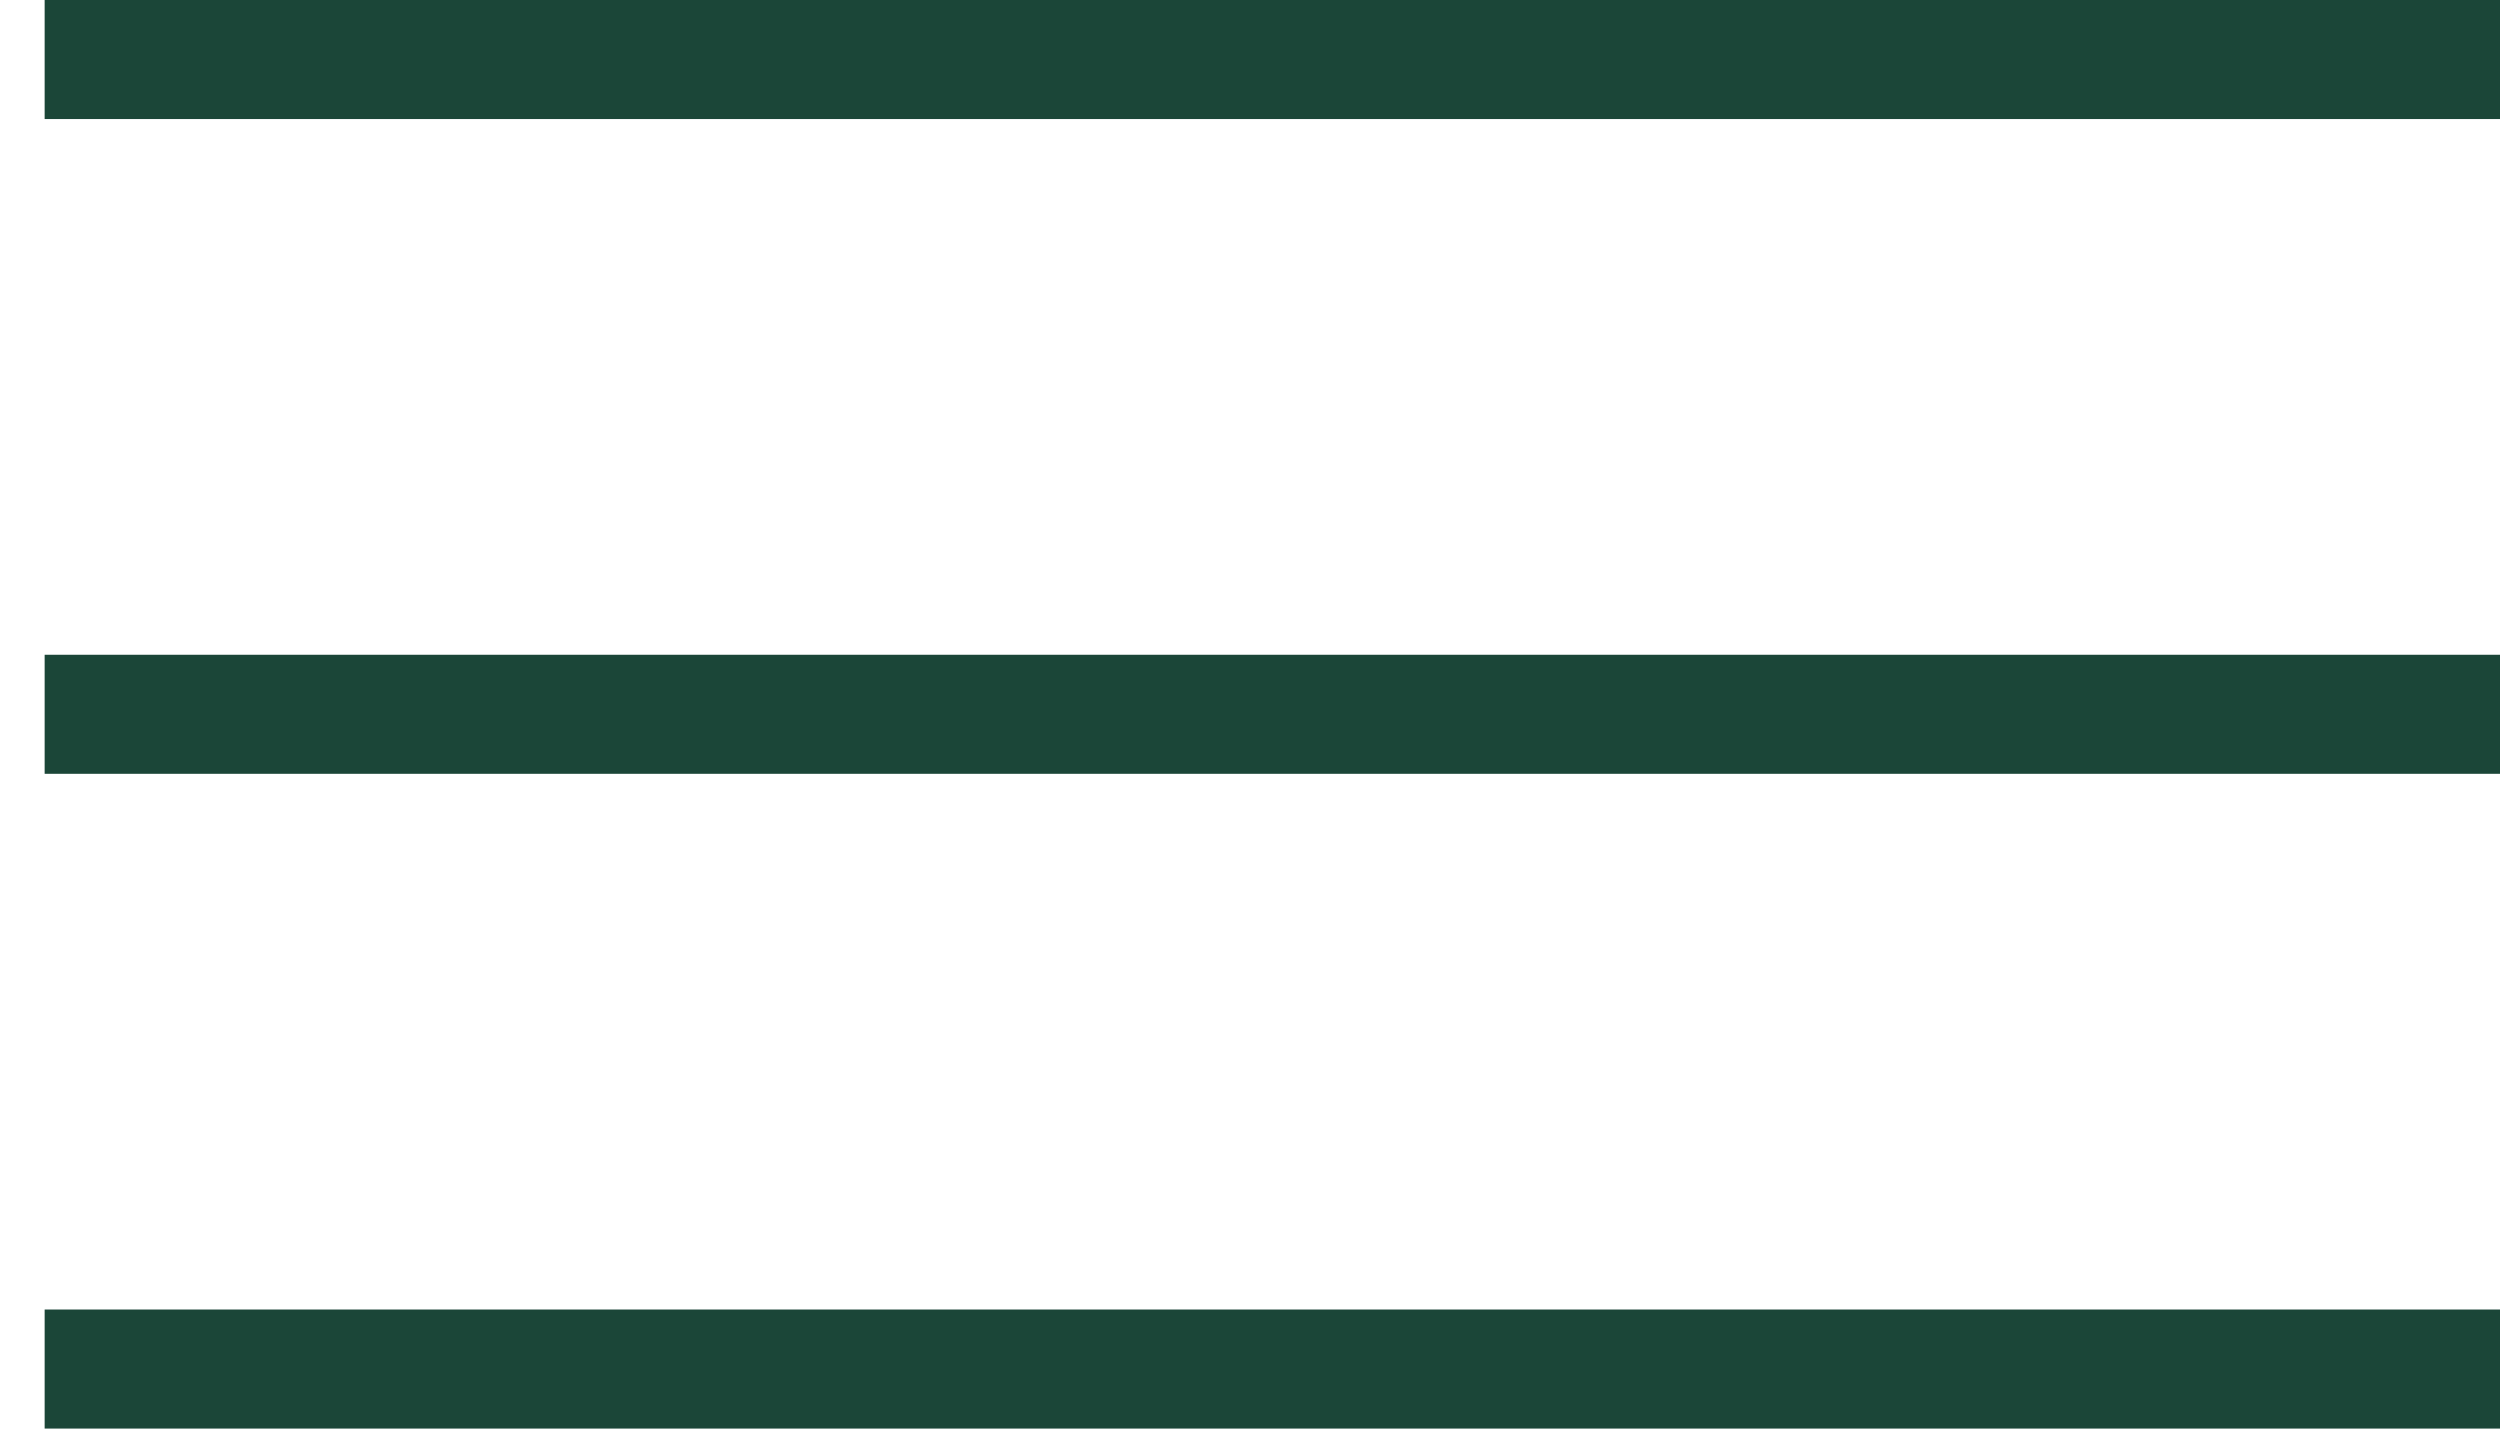
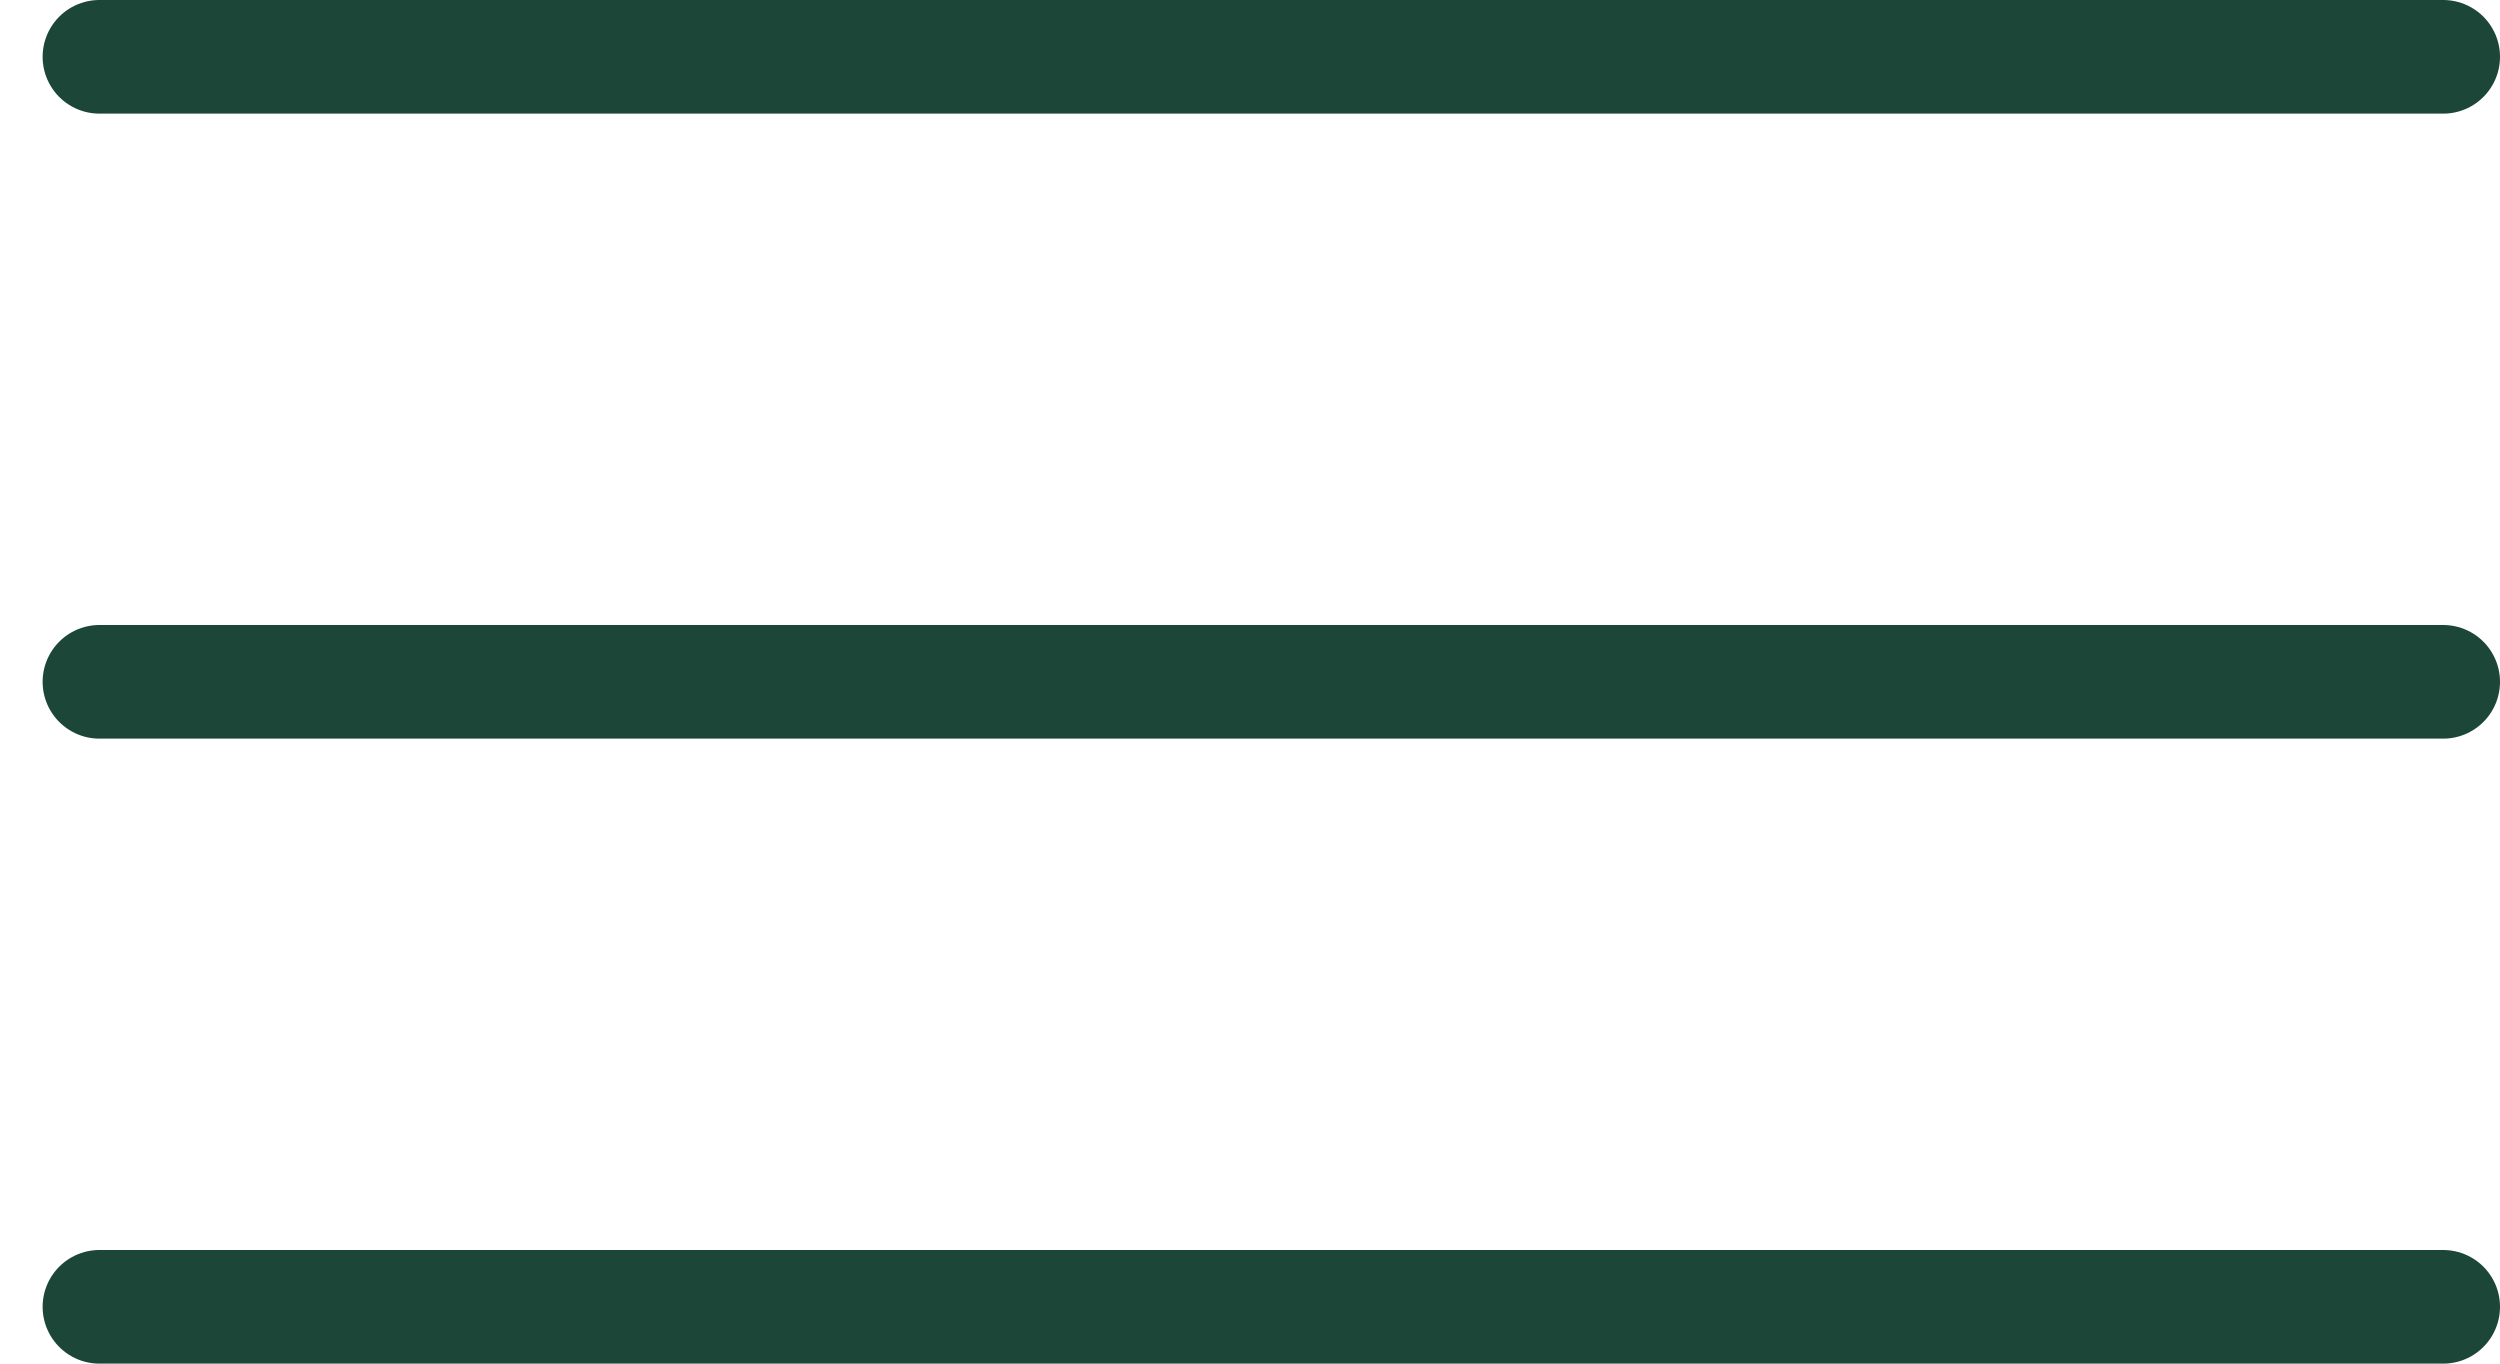
- <svg xmlns="http://www.w3.org/2000/svg" width="42" height="24" viewBox="0 0 42 24" fill="none">
+ <svg xmlns="http://www.w3.org/2000/svg" width="44" height="24" viewBox="0 0 44 24" fill="none">
  <g id="Group 446">
-     <line id="Line 4" x1="0.75" y1="1" x2="42" y2="1" stroke="#1B4638" stroke-width="2" />
-     <line id="Line 5" x1="0.75" y1="12" x2="42" y2="12" stroke="#1B4638" stroke-width="2" />
-     <line id="Line 6" x1="0.75" y1="23" x2="42" y2="23" stroke="#1B4638" stroke-width="2" />
+     <path id="Line 4" d="M1.75 1H43" stroke="#1B4638" stroke-width="2" stroke-linecap="round" />
+     <path id="Line 5" d="M1.75 12H43" stroke="#1B4638" stroke-width="2" stroke-linecap="round" />
+     <path id="Line 6" d="M1.75 23H43" stroke="#1B4638" stroke-width="2" stroke-linecap="round" />
  </g>
</svg>
